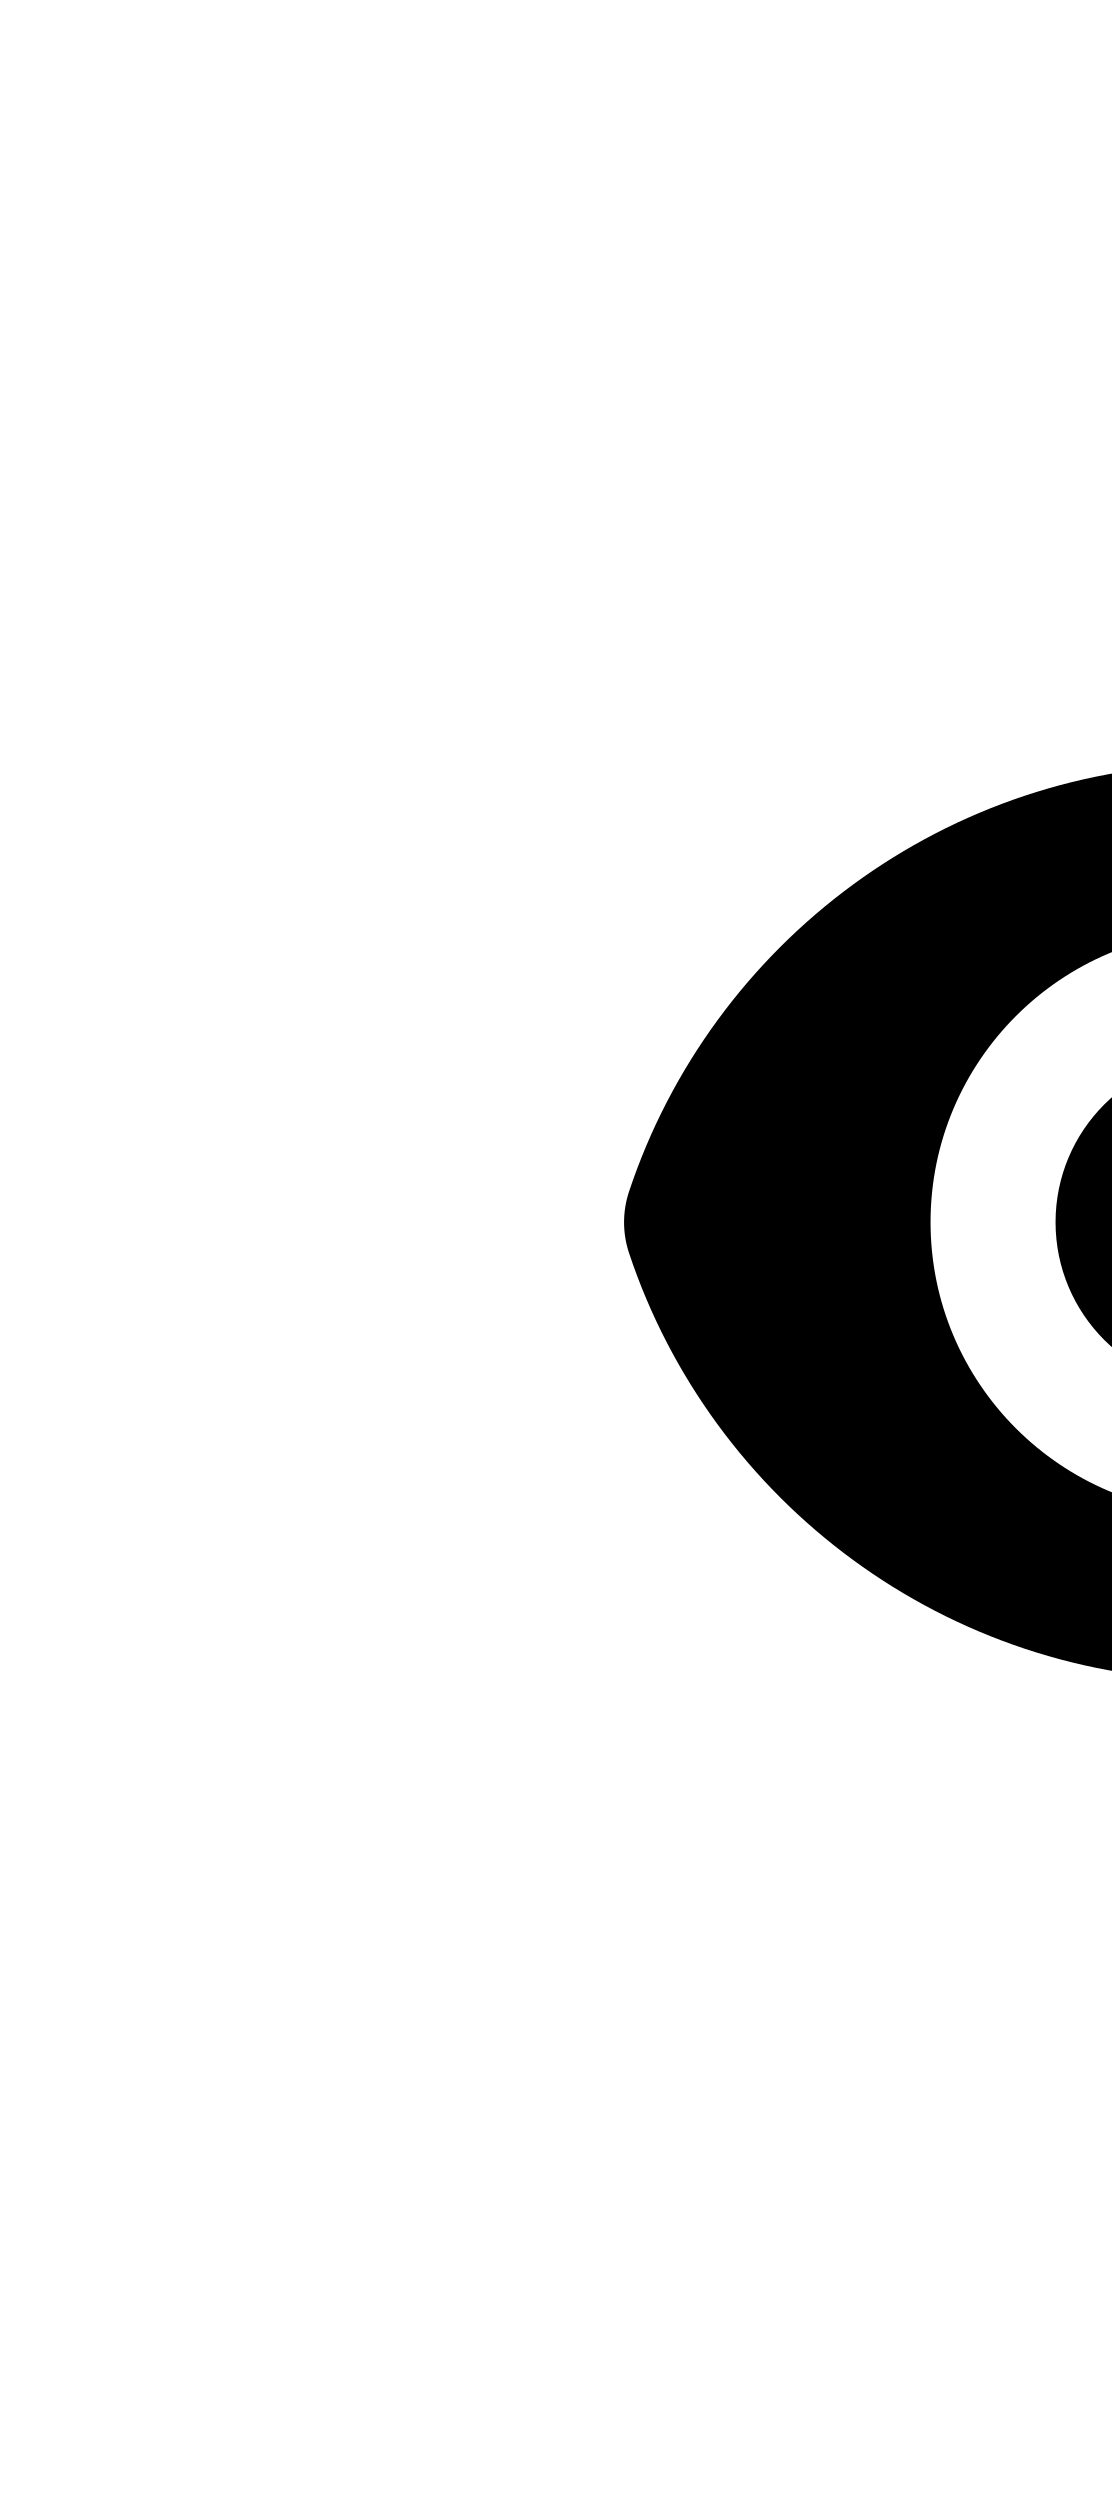
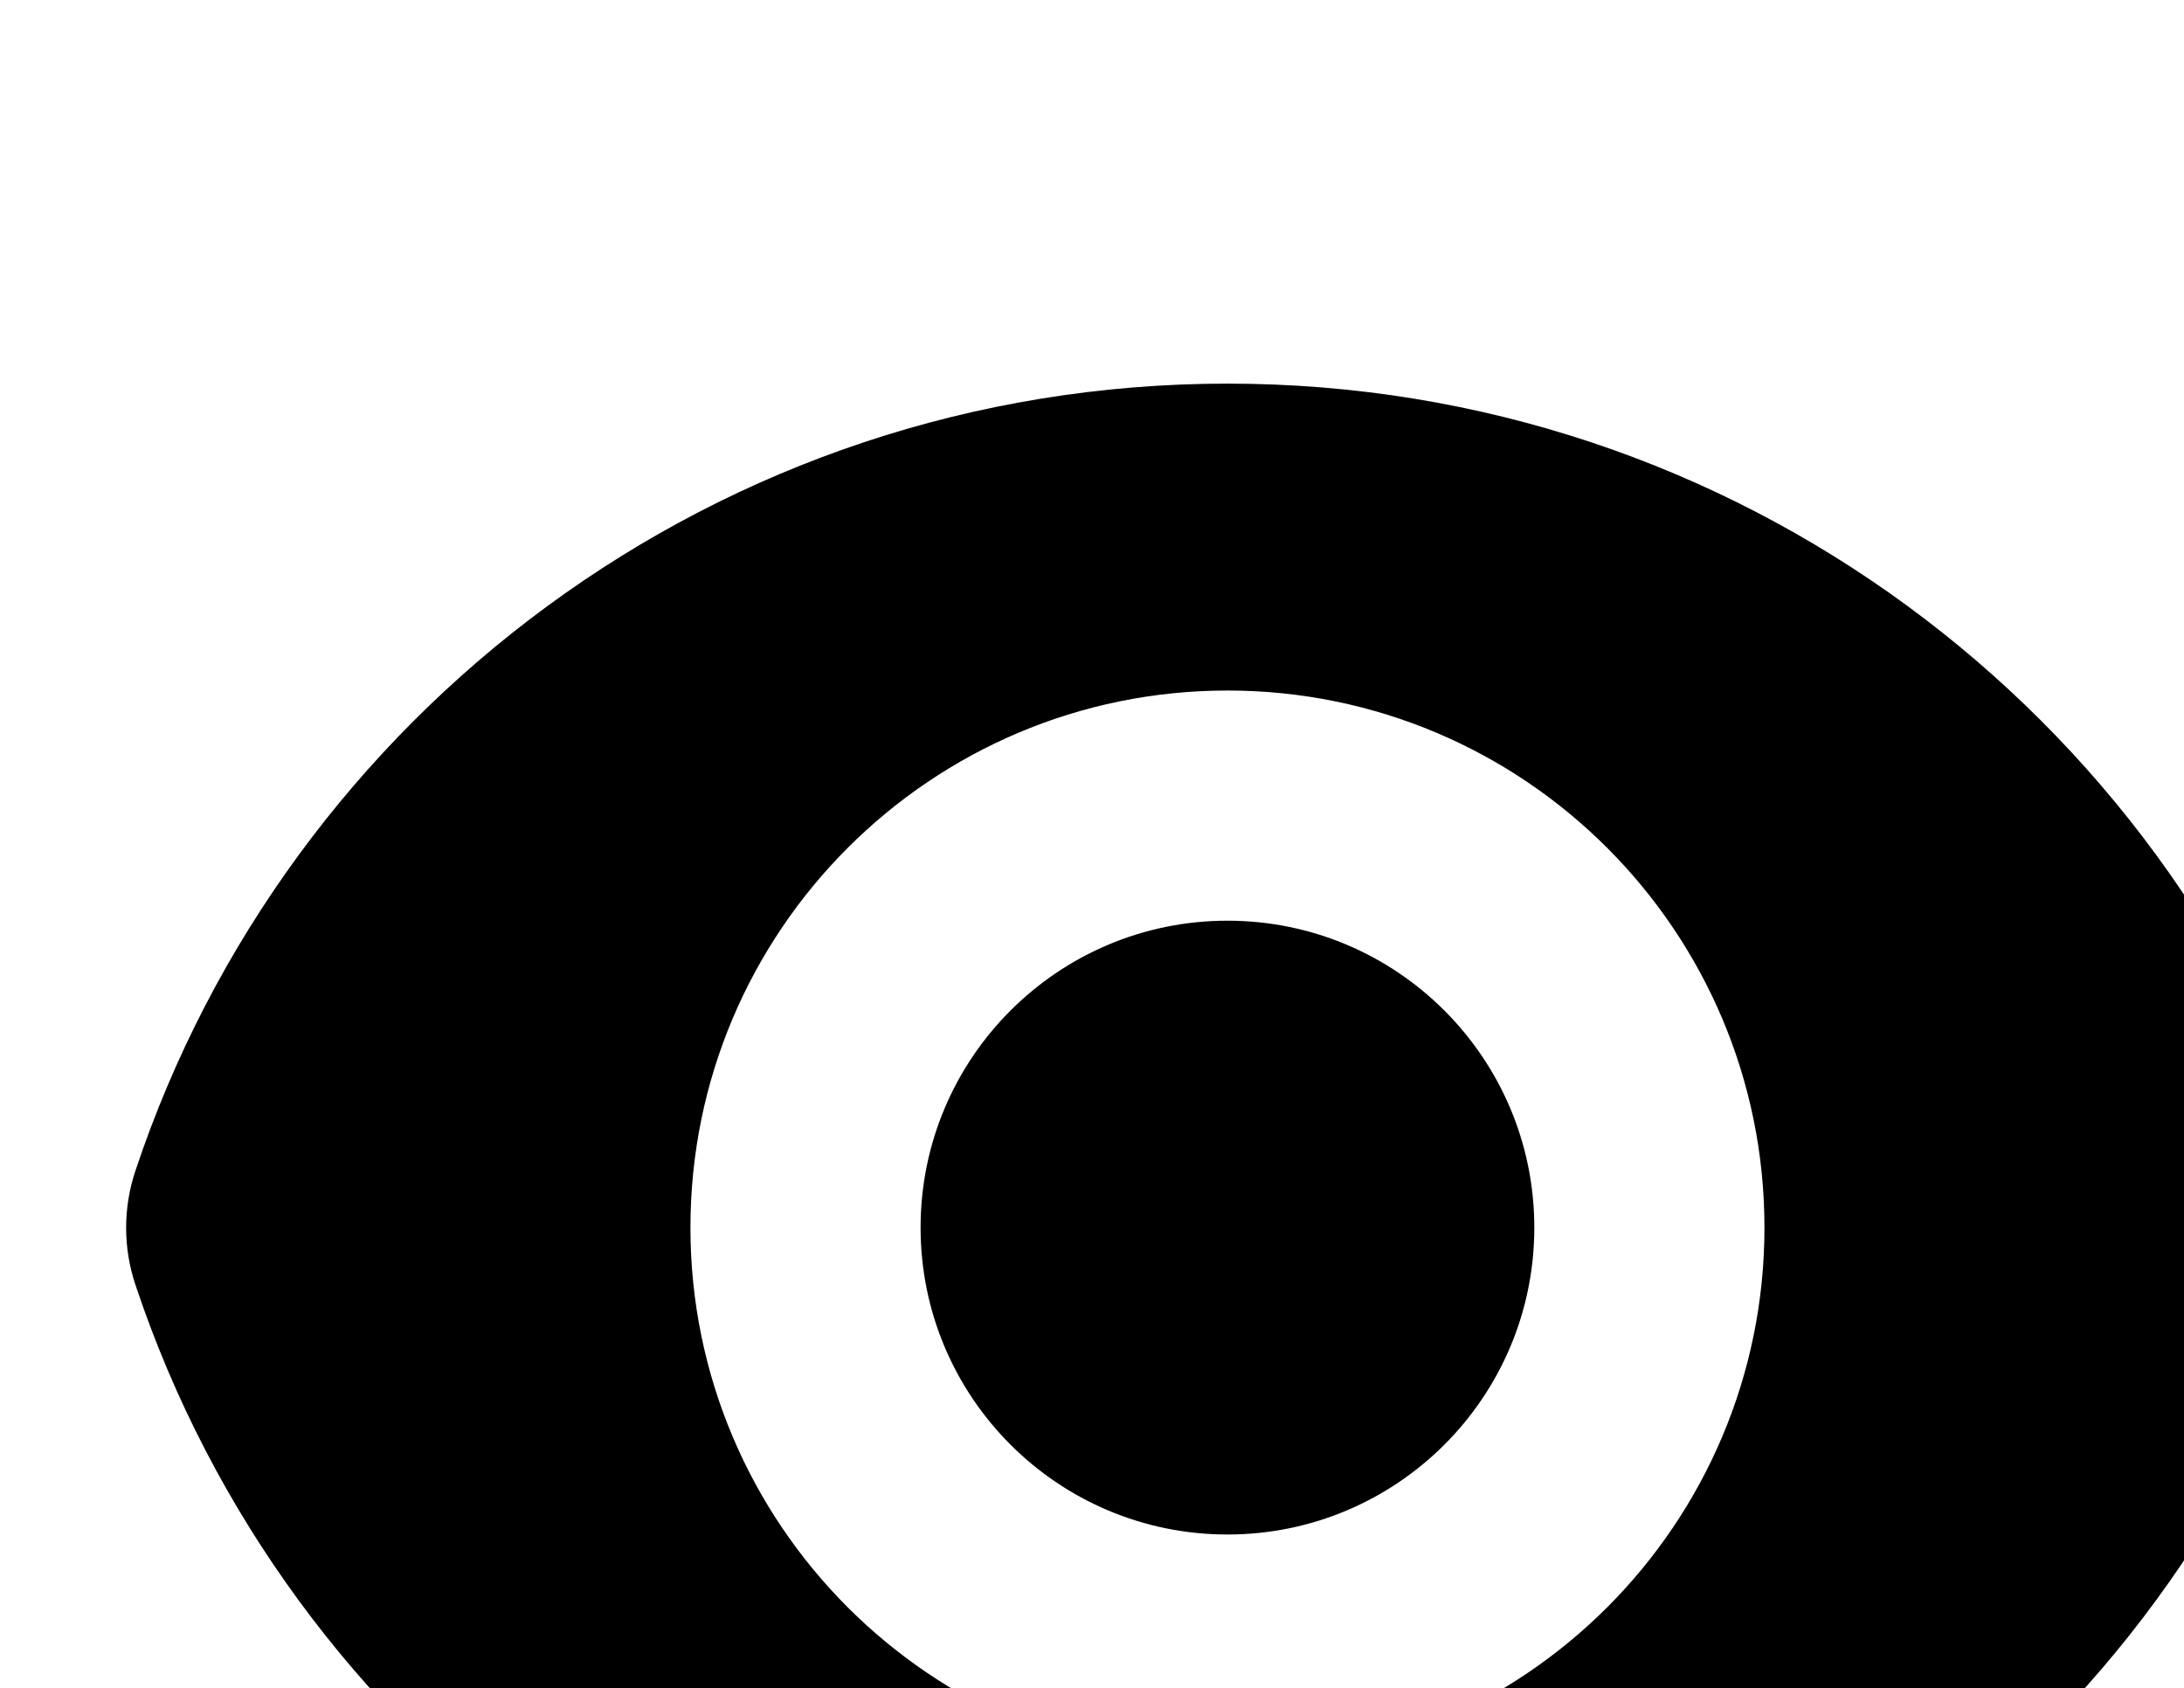
- <svg xmlns="http://www.w3.org/2000/svg" viewBox="-10 -10 20 45" fill="none">
+ <svg xmlns="http://www.w3.org/2000/svg" fill="none">
  <path d="M12 15C13.657 15 15 13.657 15 12C15 10.343 13.657 9 12 9C10.343 9 9 10.343 9 12C9 13.657 10.343 15 12 15Z" fill="currentcolor" />
  <path fill-rule="evenodd" clip-rule="evenodd" d="M1.323 11.447C2.811 6.976 7.028 3.75 12.001 3.75C16.971 3.75 21.186 6.973 22.675 11.441C22.796 11.802 22.796 12.192 22.676 12.553C21.189 17.024 16.971 20.25 11.999 20.25C7.028 20.25 2.813 17.027 1.324 12.559C1.203 12.198 1.203 11.808 1.323 11.447ZM17.25 12C17.25 14.899 14.899 17.25 12 17.25C9.101 17.25 6.75 14.899 6.75 12C6.75 9.101 9.101 6.75 12 6.75C14.899 6.75 17.25 9.101 17.25 12Z" fill="currentcolor" />
</svg>
